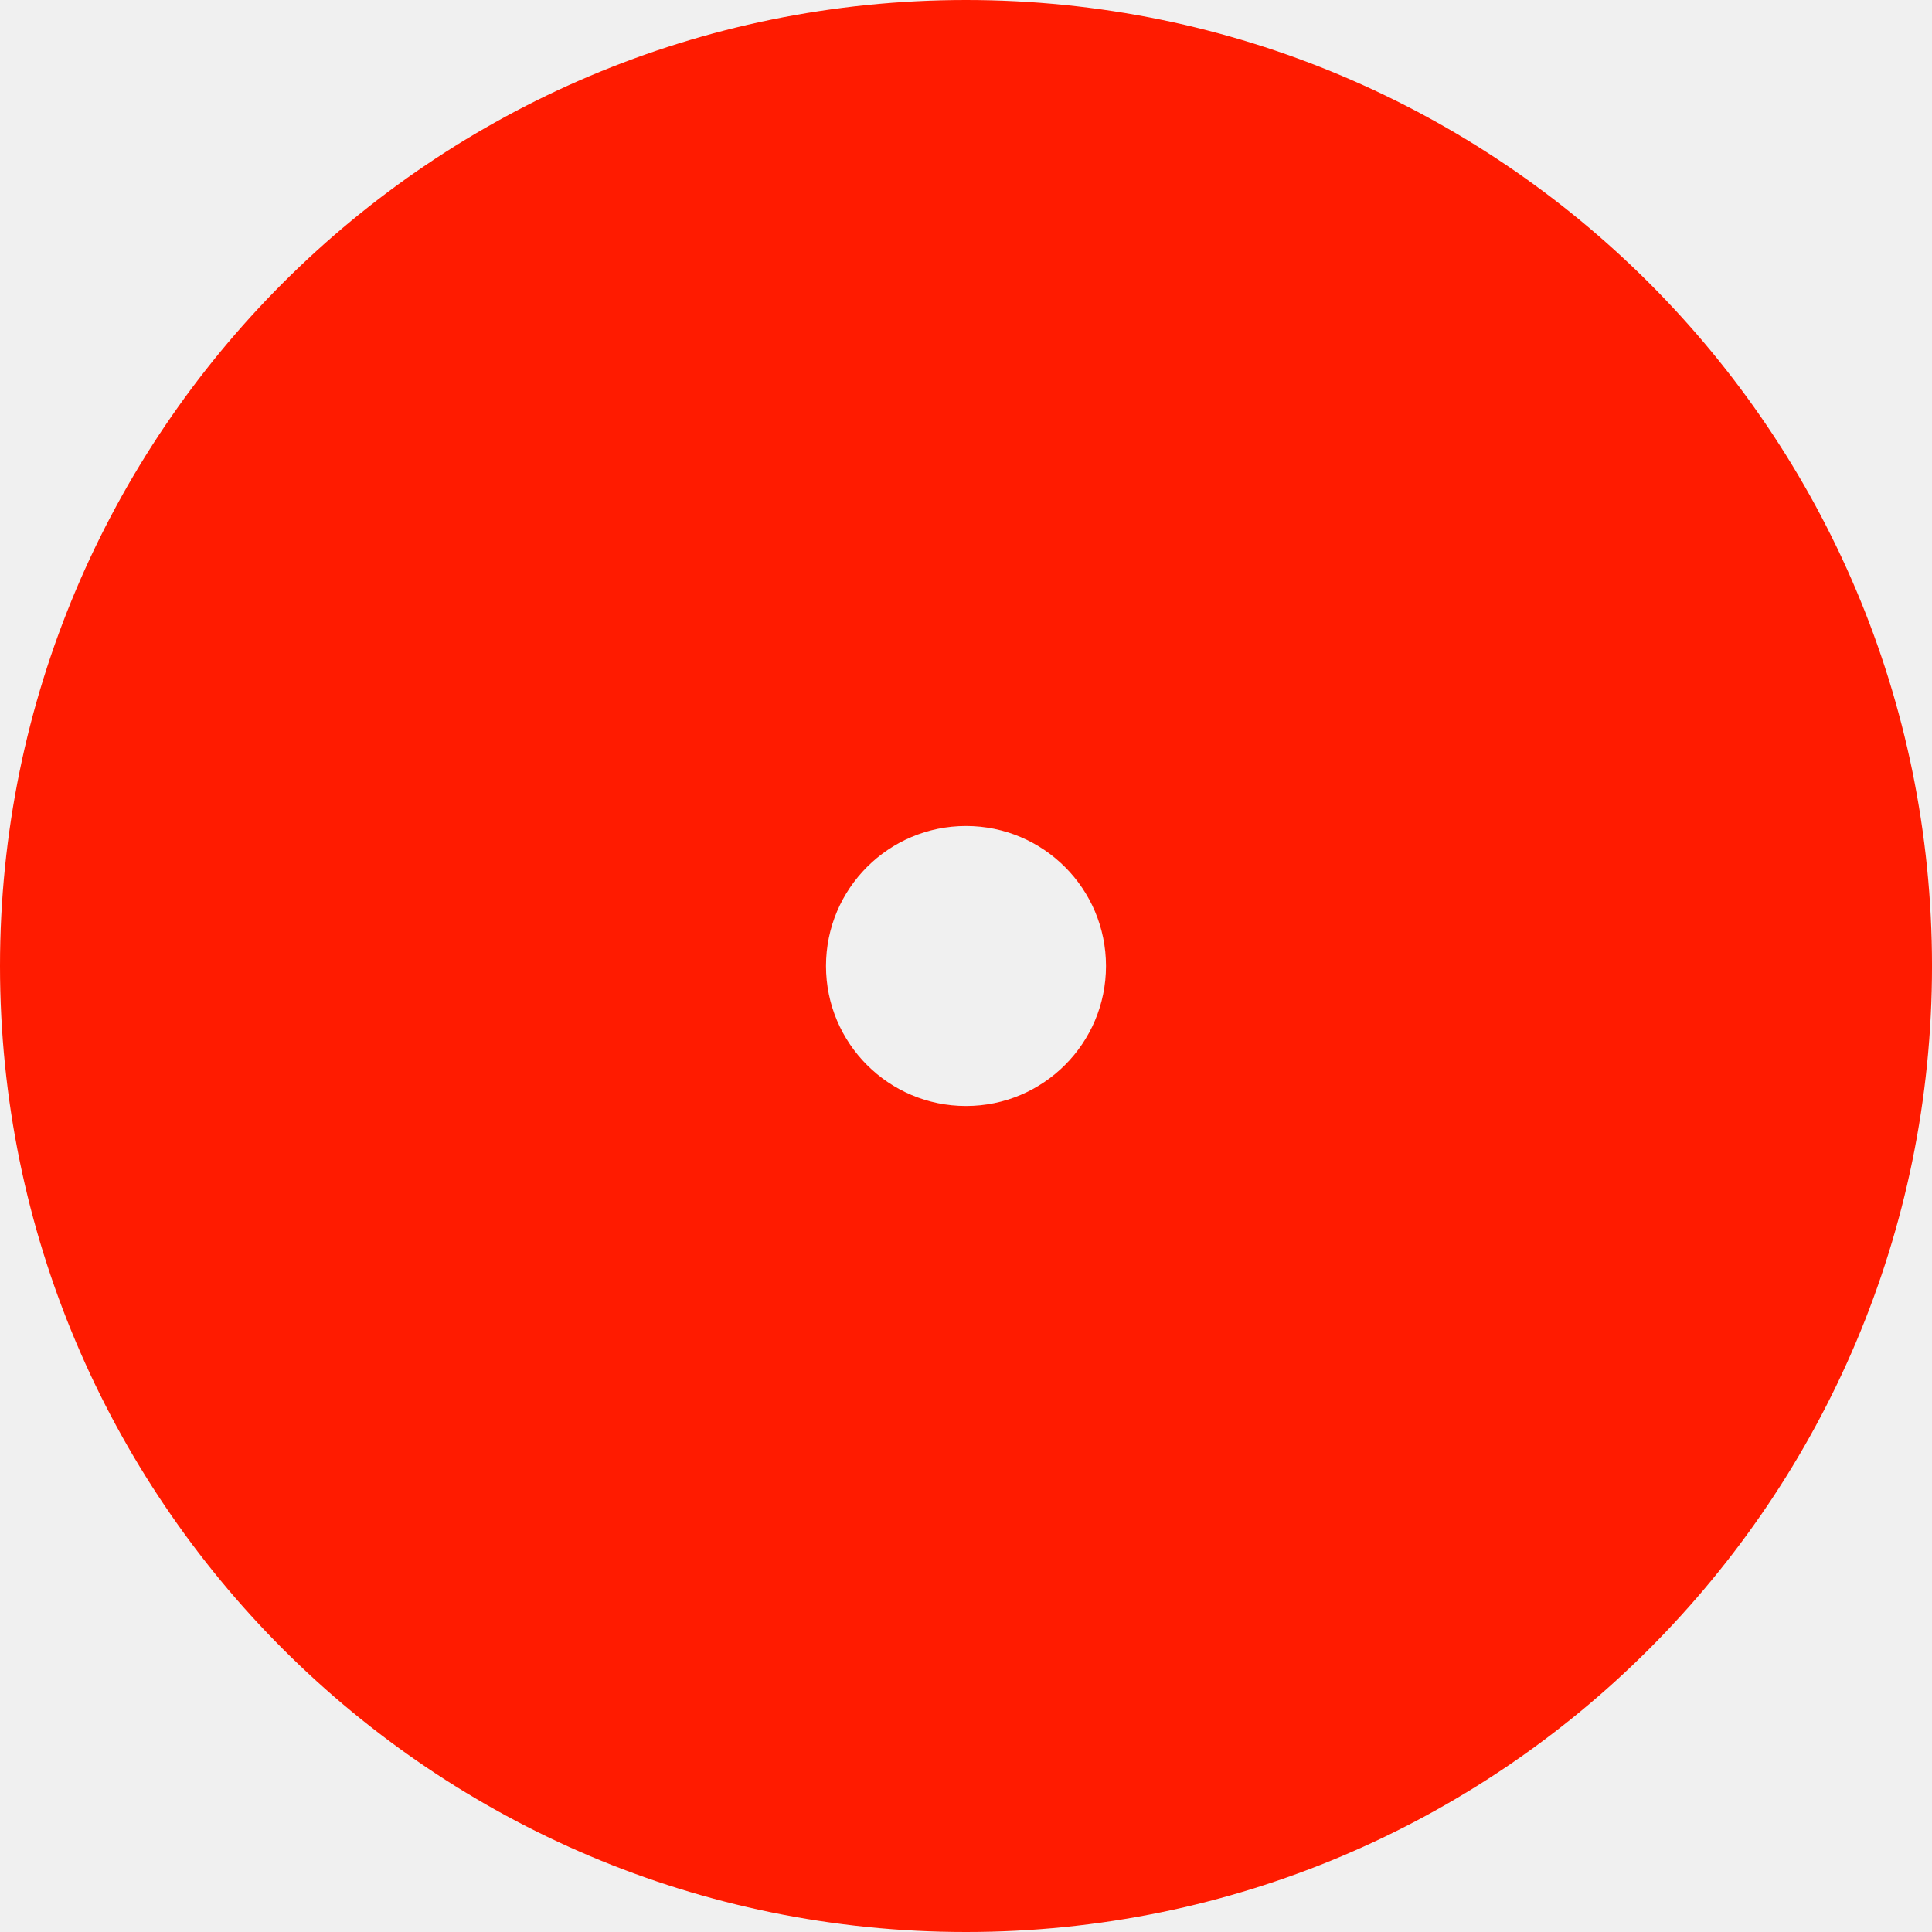
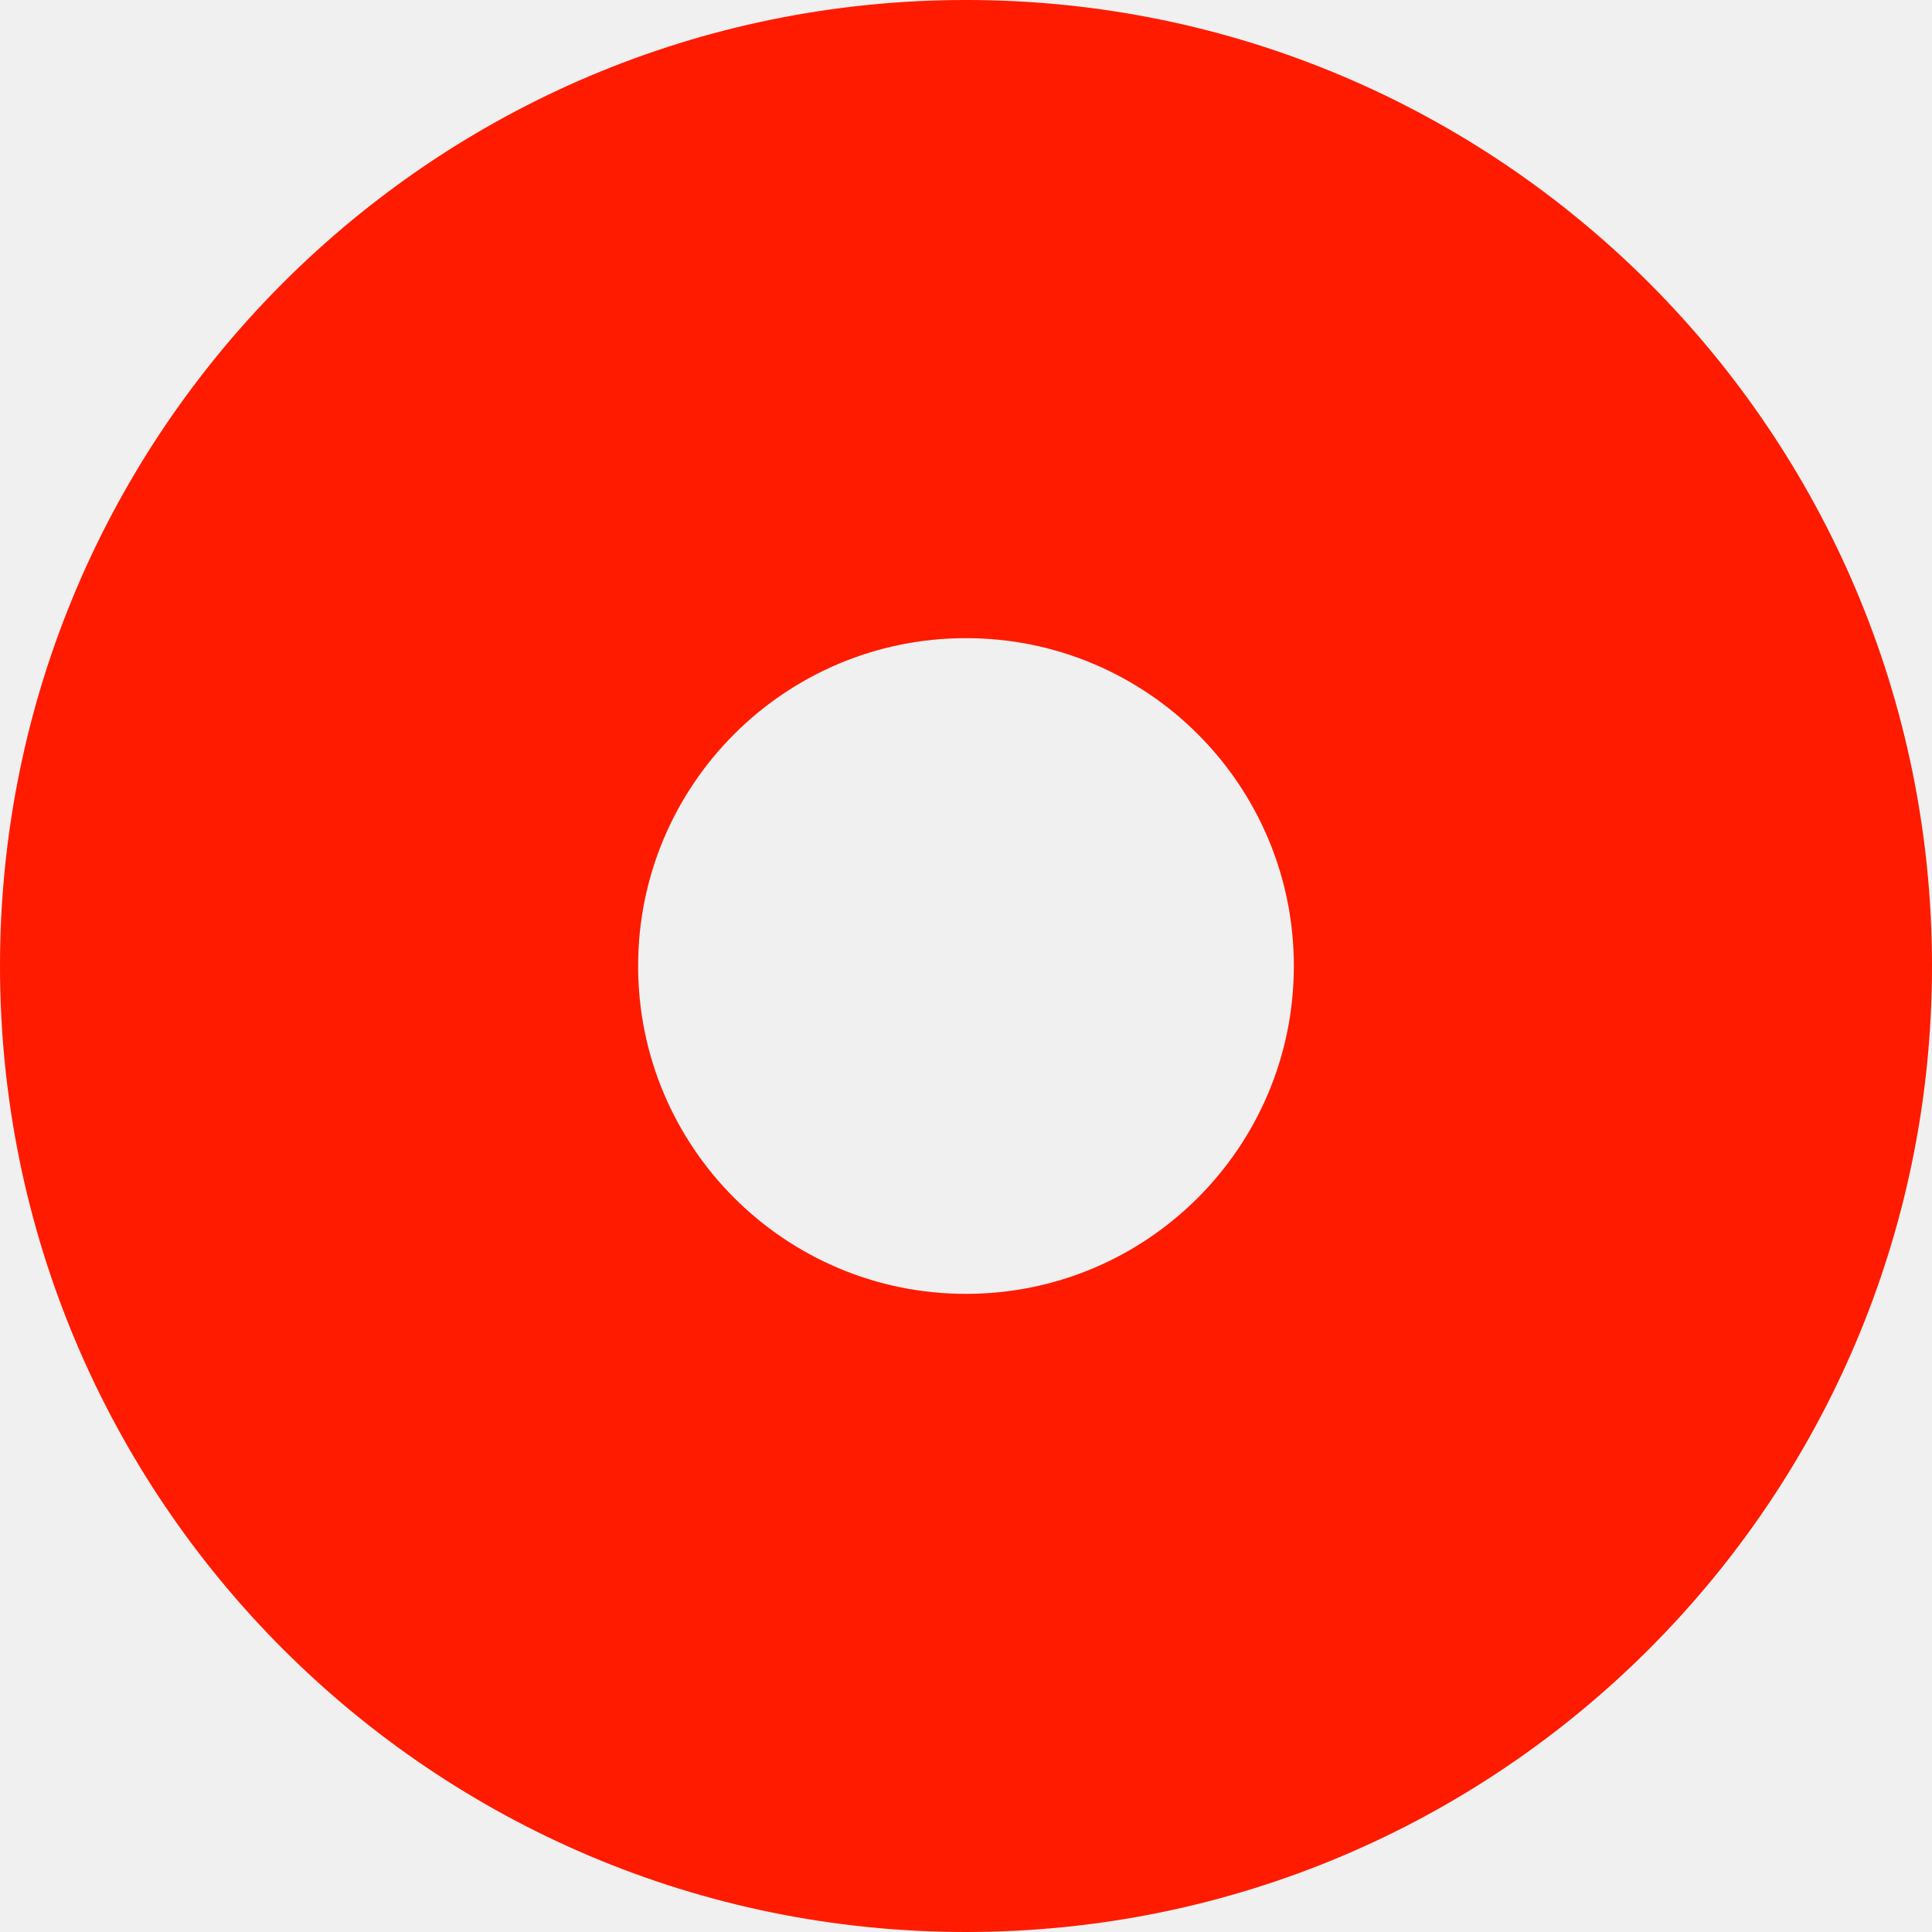
- <svg xmlns="http://www.w3.org/2000/svg" viewBox="81 81 138 138" fill="none" aria-hidden="true">
-   <path fill="#FF1B00" fill-rule="evenodd" d="M150 81C188.108 81 219.001 111.892 219.001 150C219.001 188.108 188.108 219 150 219C111.892 219 81 188.108 81 150C81 111.892 111.892 81 150 81ZM150 140a10 10 0 0 1 0 20a10 10 0 0 1 0-20Z" />
+ <svg xmlns="http://www.w3.org/2000/svg" width="180" height="180" viewBox="0 0 180 180" fill="none">
+   <g clip-path="url(#clip0_340_1310)">
+     <path d="M90 -0.001C139.706 -0.001 180 40.294 180 89.999C180 139.705 139.706 180 90 180C40.294 180 0 139.705 0 89.999C0 40.294 40.294 -0.001 90 -0.001ZM89.999 59.455C73.129 59.455 59.453 73.13 59.453 90C59.453 106.87 73.129 120.546 89.999 120.546C106.869 120.546 120.545 106.87 120.545 90C120.545 73.13 106.869 59.455 89.999 59.455Z" fill="#FF1B00" />
+   </g>
+   <defs>
+     <clipPath id="clip0_340_1310">
+       <rect width="180" height="180" fill="white" />
+     </clipPath>
+   </defs>
</svg>
